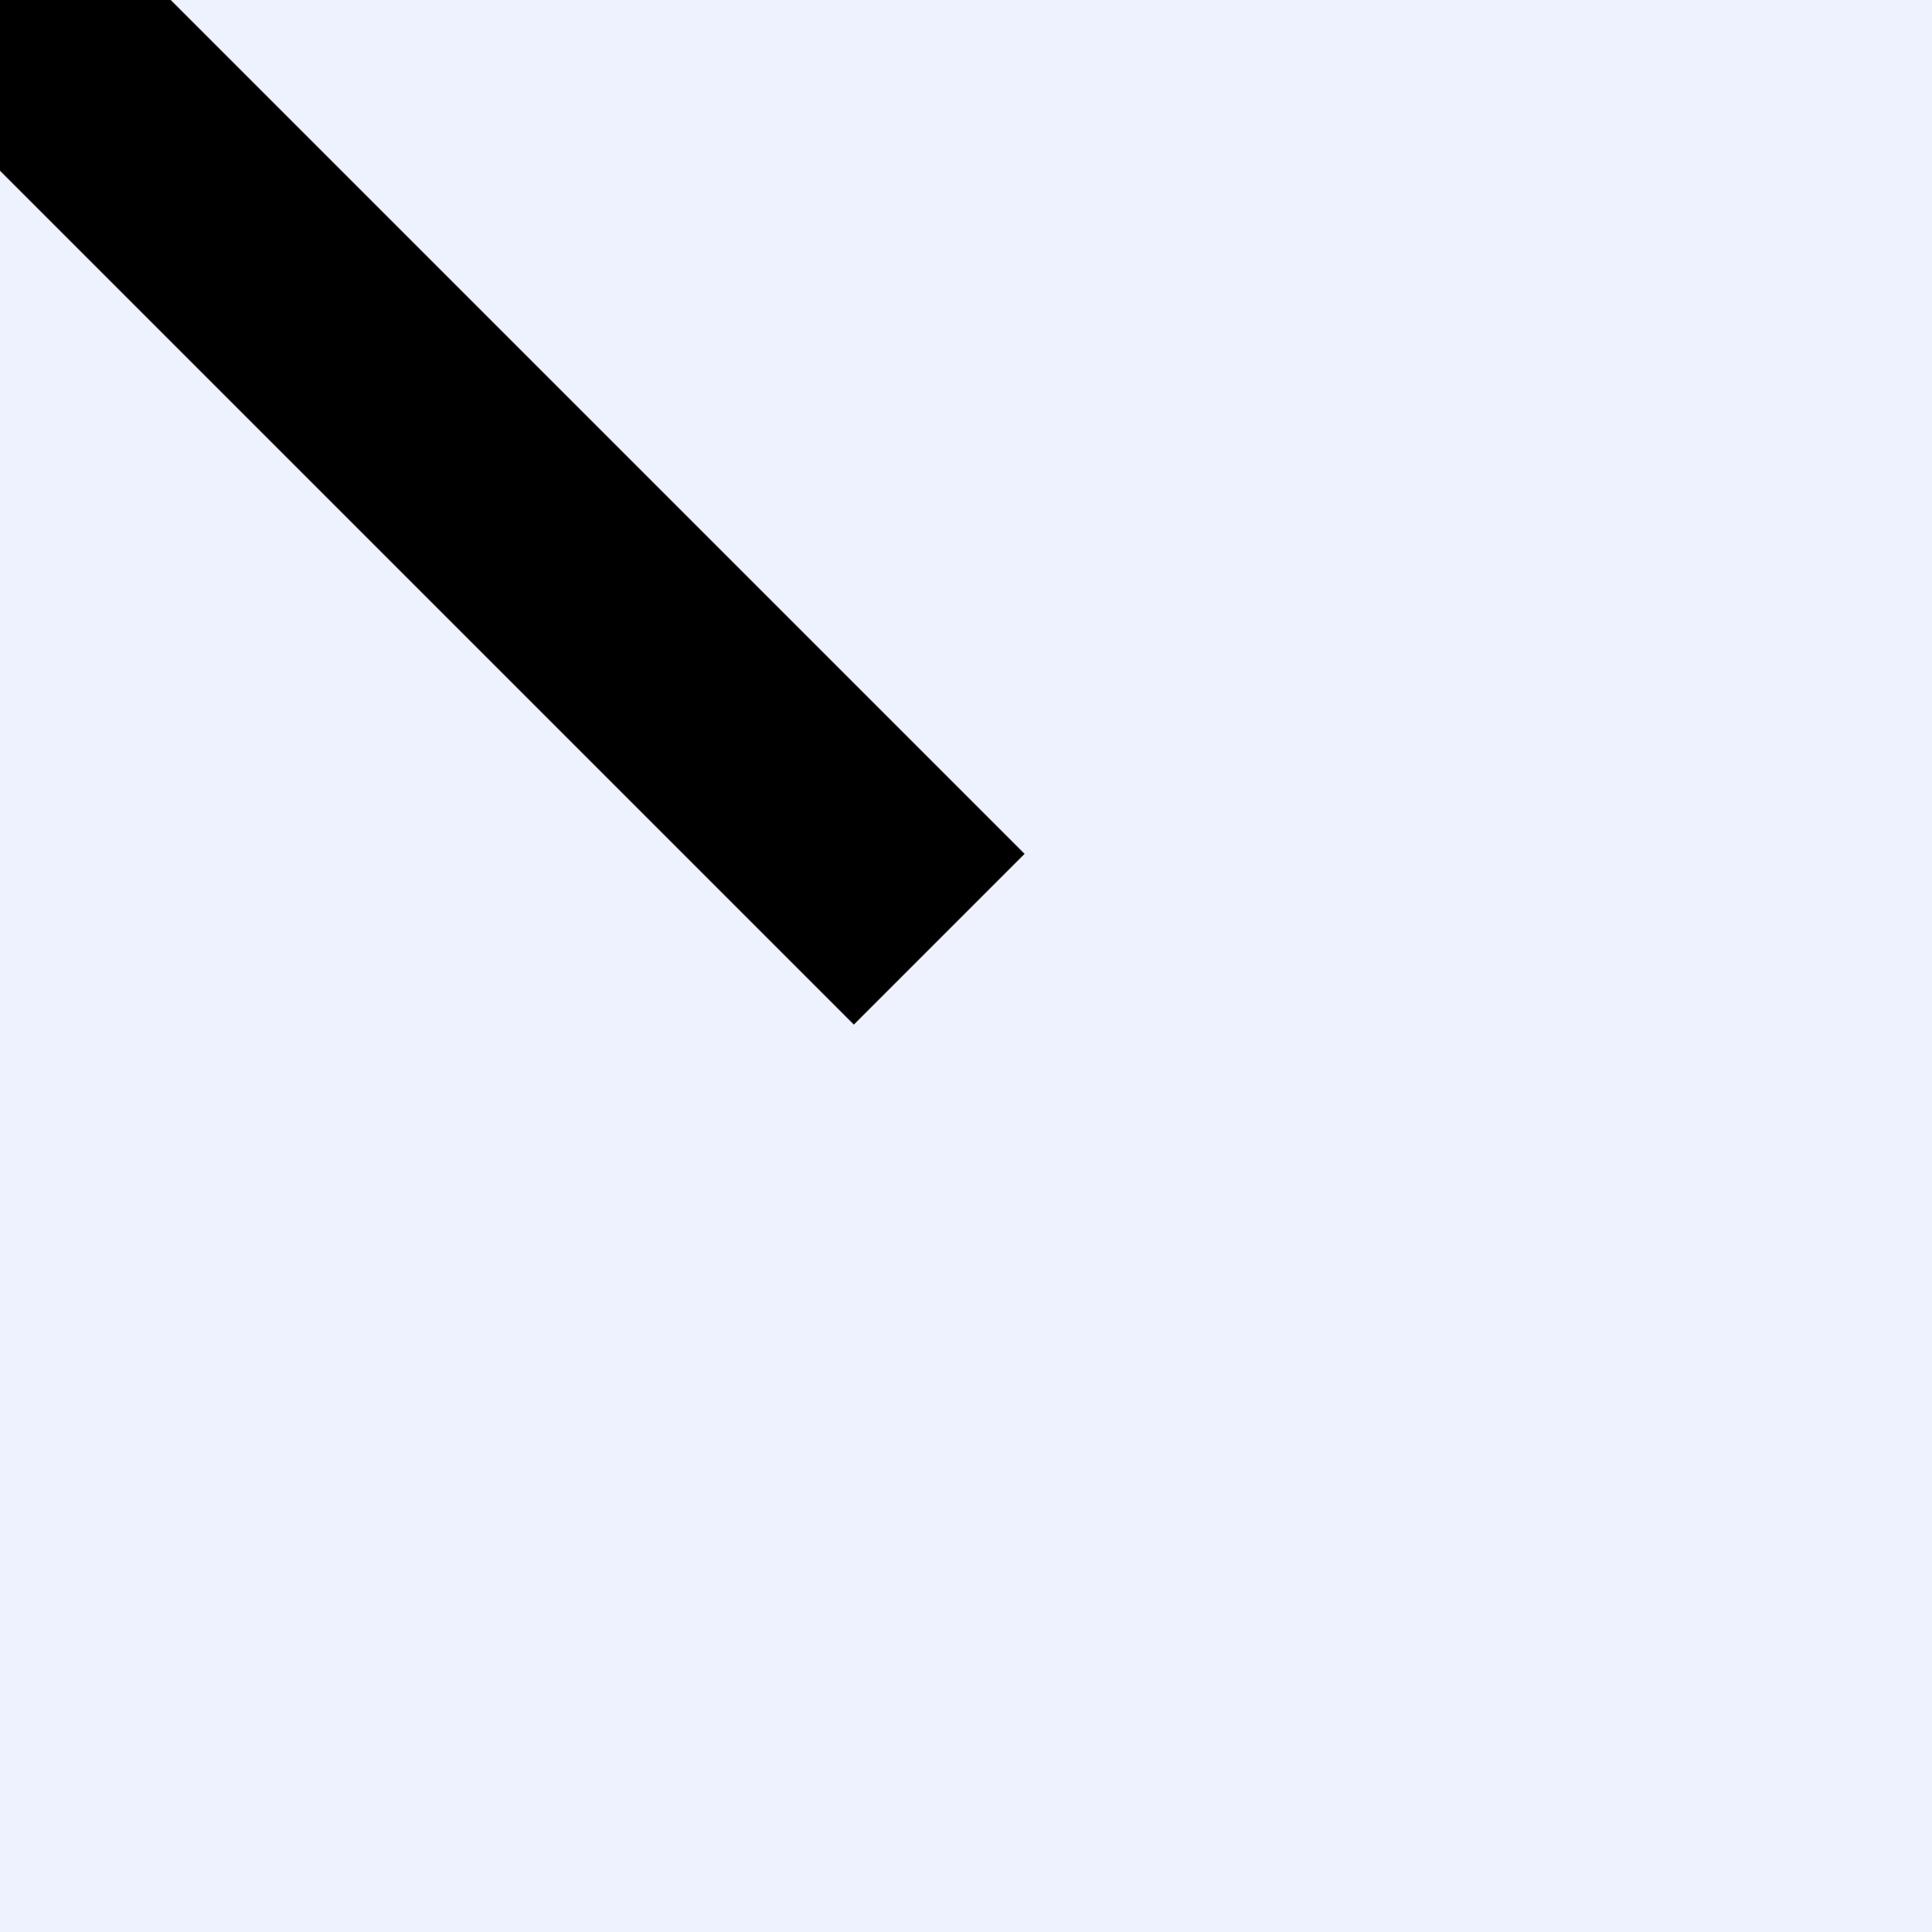
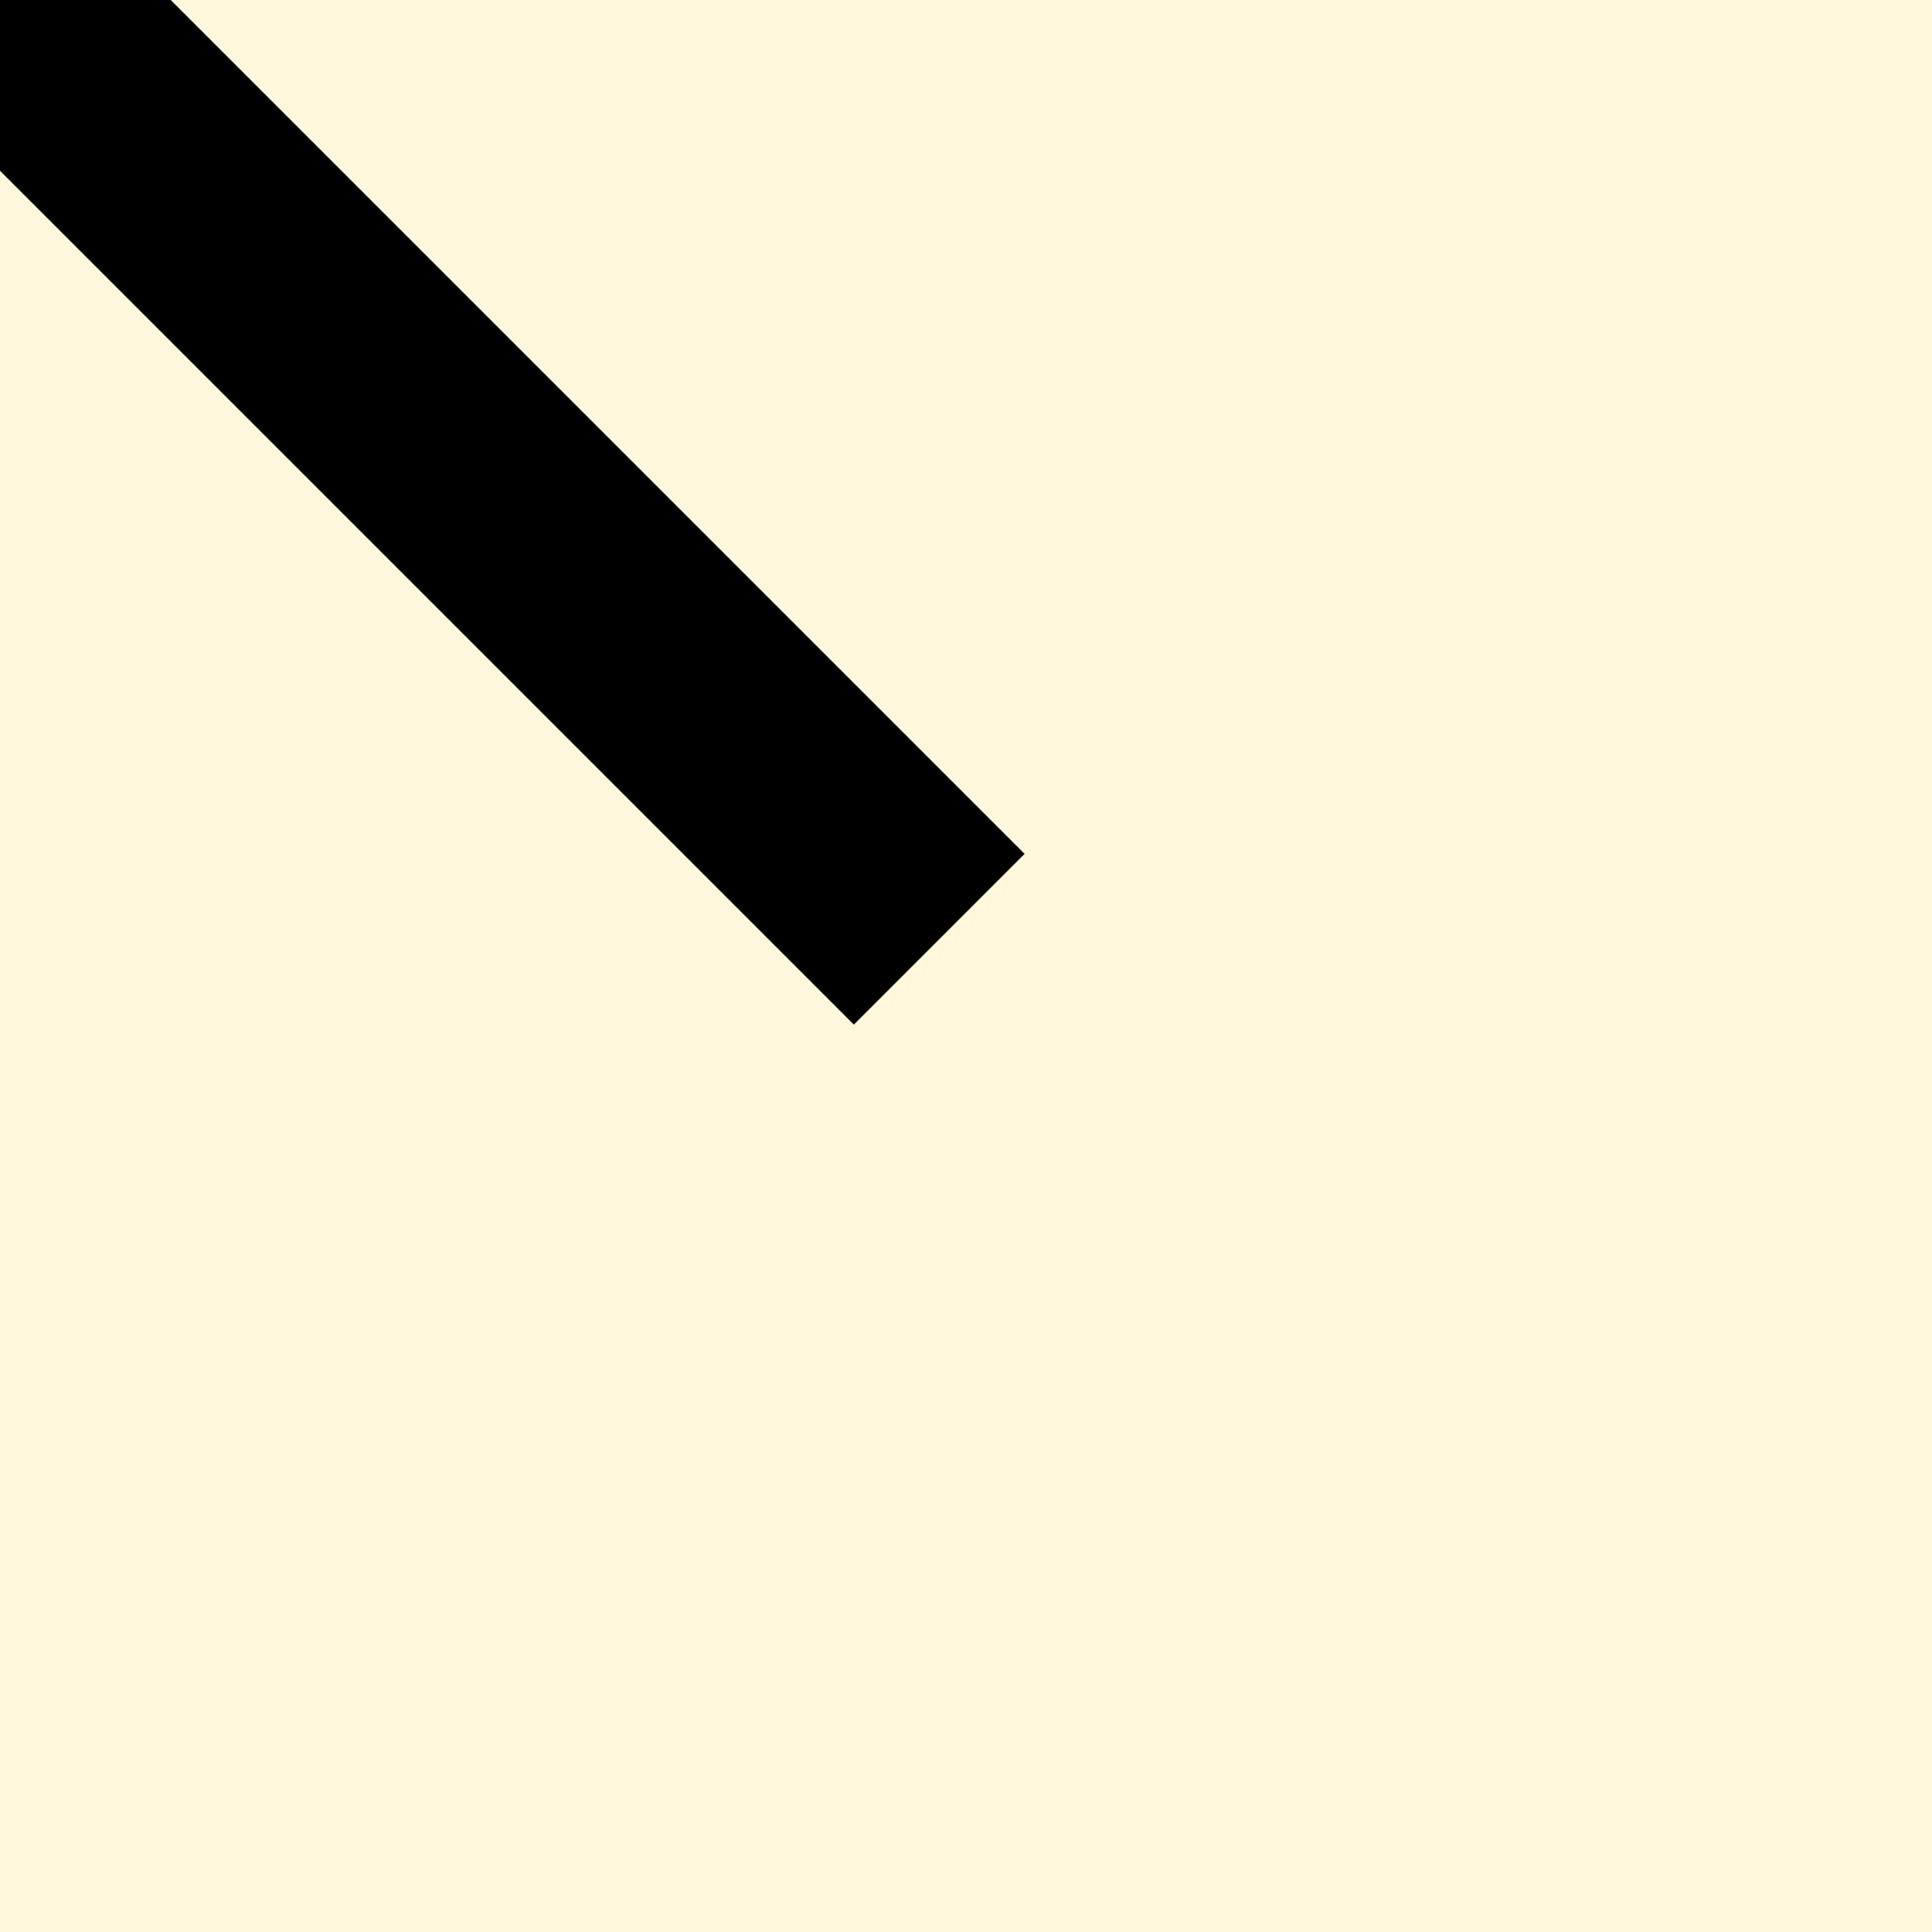
<svg xmlns="http://www.w3.org/2000/svg" id="patternId" width="100%" height="100%">
  <defs>
    <pattern id="a" patternUnits="userSpaceOnUse" width="40" height="40" patternTransform="scale(1) rotate(45)">
-       <rect x="0" y="0" width="100%" height="100%" fill="#eef2ffff" />
+       <rect x="0" y="0" width="100%" height="100%" fill="#fff8dcff" />
      <path d="M20-5V5m0 30v10m20-30v10M0 15v10" stroke-linecap="square" stroke-width="1" stroke="#000000ff" fill="none" />
      <path d="M-5 40H5M-5 0H5m30 0h10M35 40h10M15 20h10" stroke-linecap="square" stroke-width="1" stroke="#000000ff" fill="none" />
    </pattern>
  </defs>
  <rect width="800%" height="800%" transform="translate(0,0)" fill="url(#a)" />
</svg>
